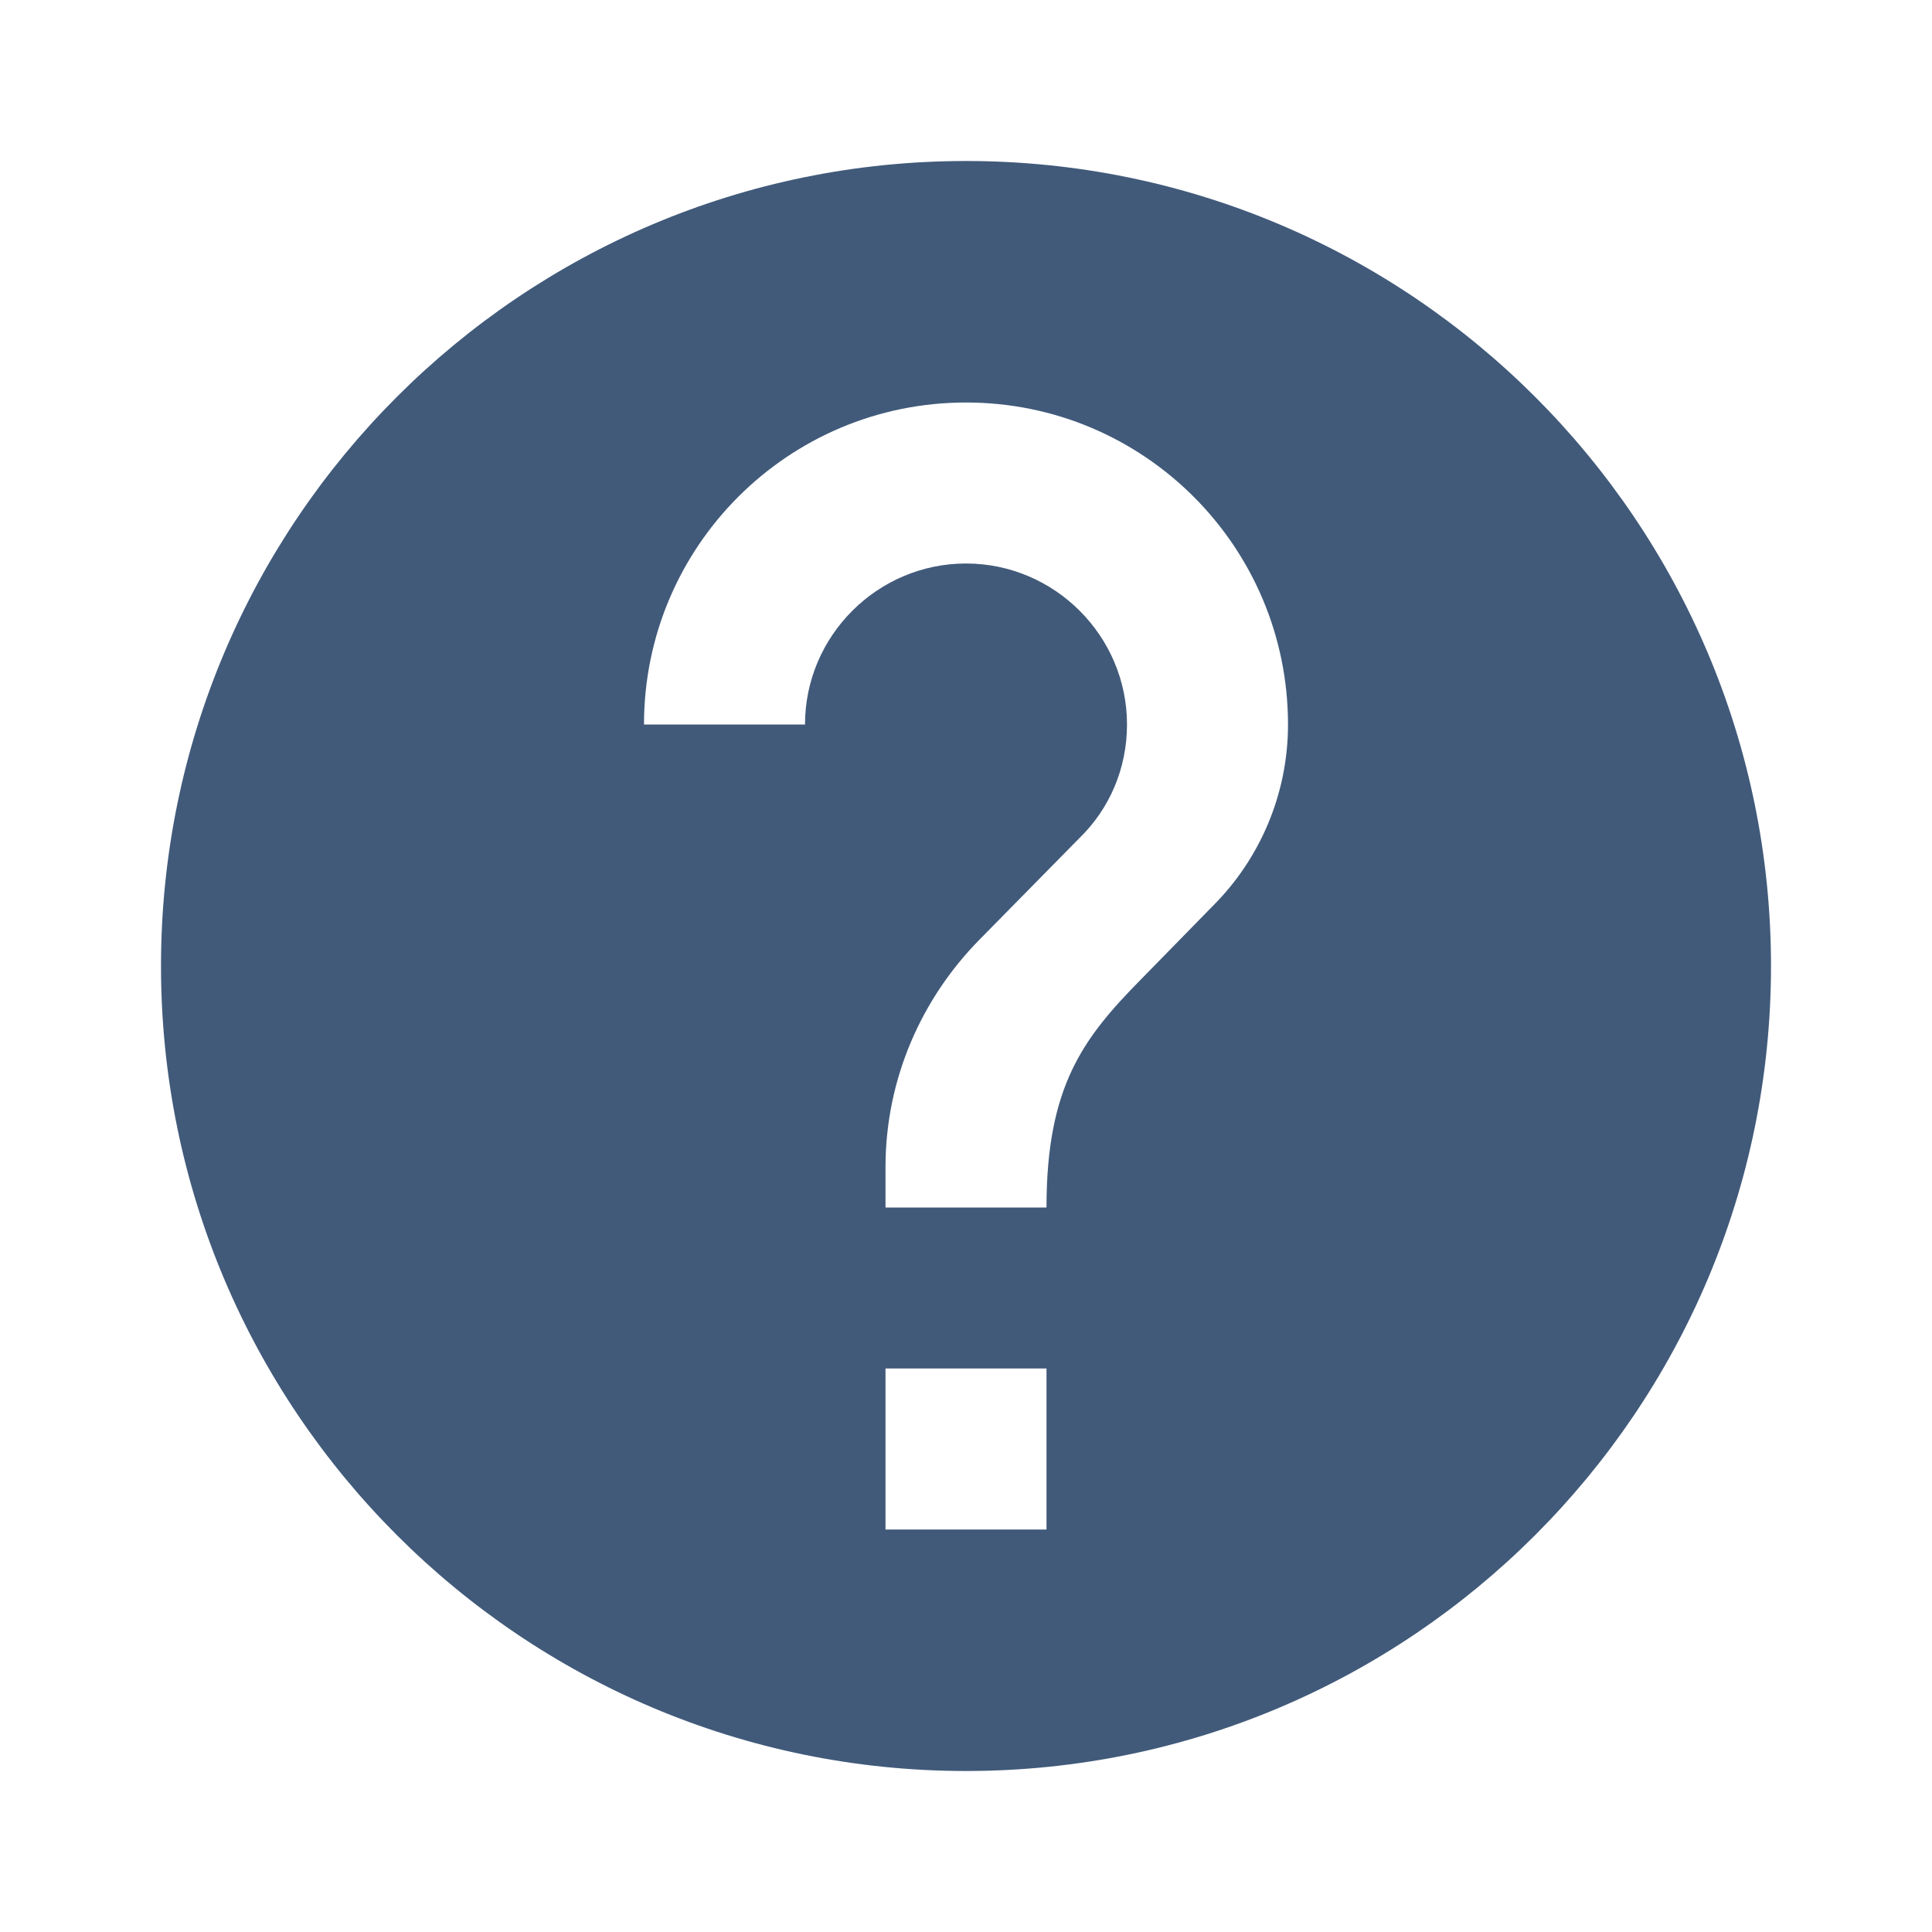
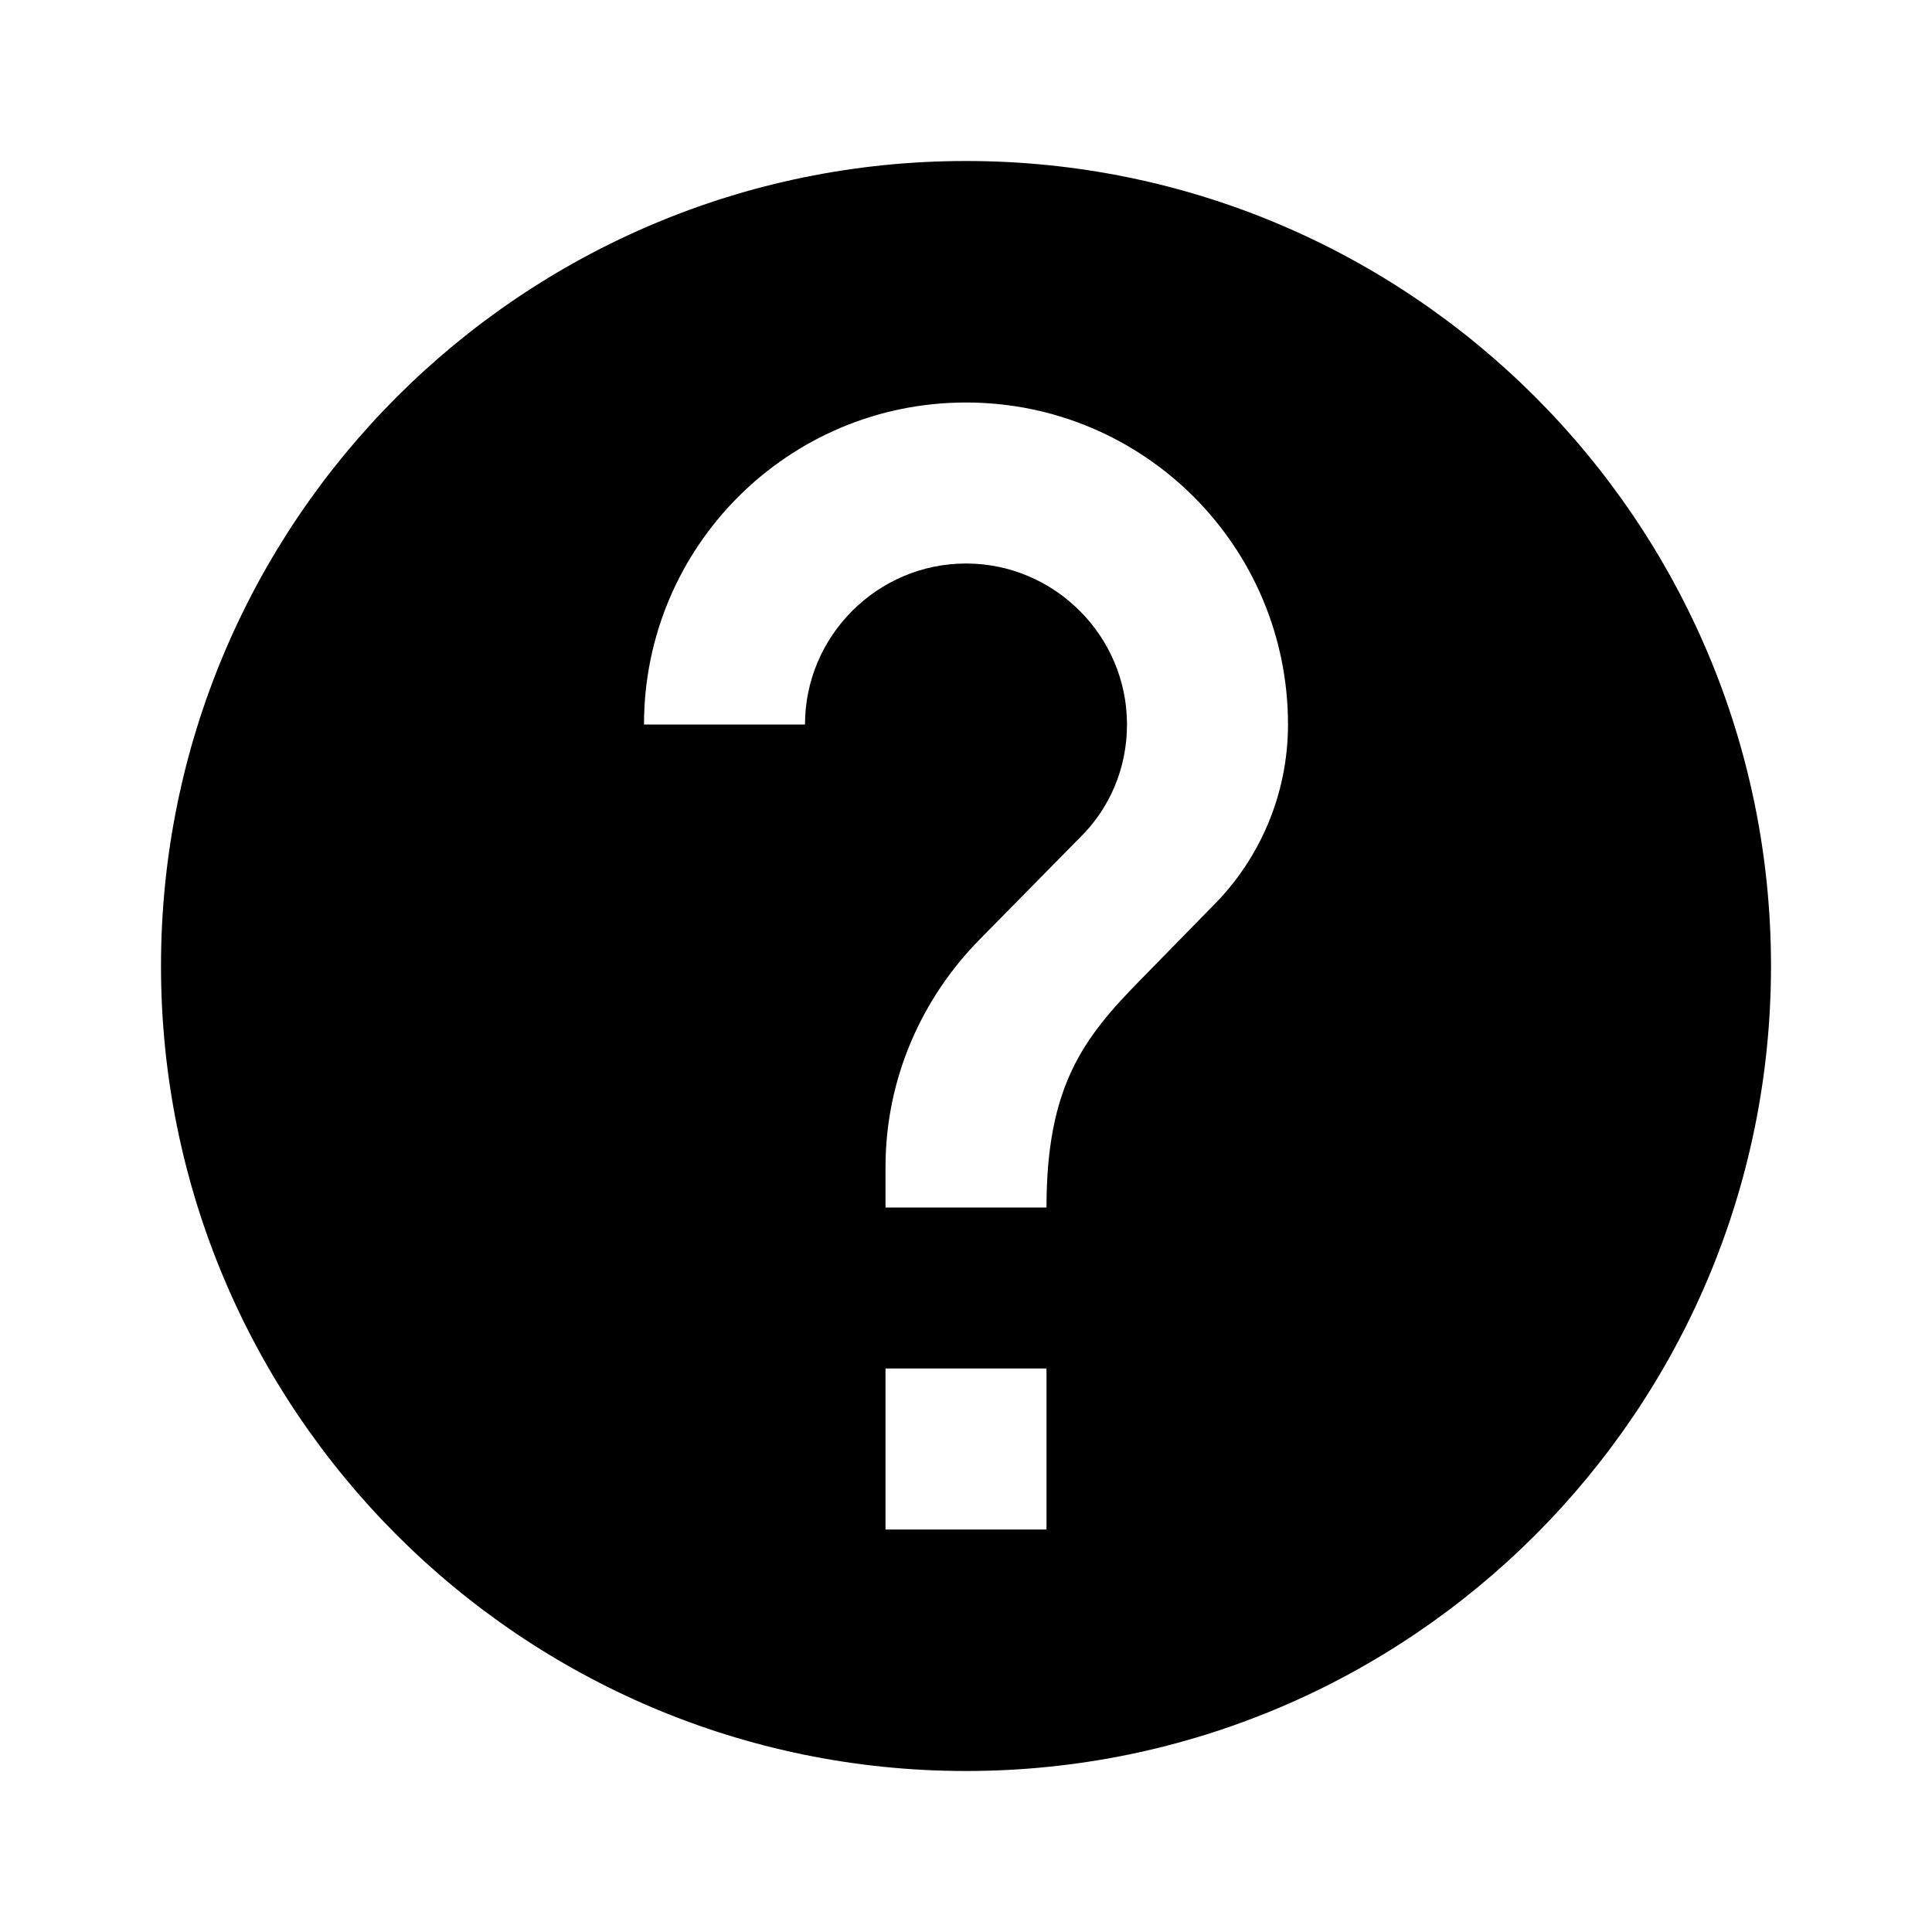
- <svg xmlns="http://www.w3.org/2000/svg" viewBox="0 0 24 24" fill="#415a7a" width="32px" height="32px">
+ <svg xmlns="http://www.w3.org/2000/svg" viewBox="0 0 24 24" fill="#000" width="32px" height="32px">
  <path d="M0 0h24v24H0z" fill="none" />
  <path d="M12 2C6.48 2 2 6.48 2 12s4.48 10 10 10 10-4.48 10-10S17.52 2 12 2zm1 17h-2v-2h2v2zm2.07-7.75l-.9.92C13.45 12.9 13 13.5 13 15h-2v-.5c0-1.1.45-2.1 1.17-2.83l1.24-1.26c.37-.36.59-.86.59-1.41 0-1.1-.9-2-2-2s-2 .9-2 2H8c0-2.21 1.79-4 4-4s4 1.79 4 4c0 .88-.36 1.68-.93 2.25z" />
</svg>
